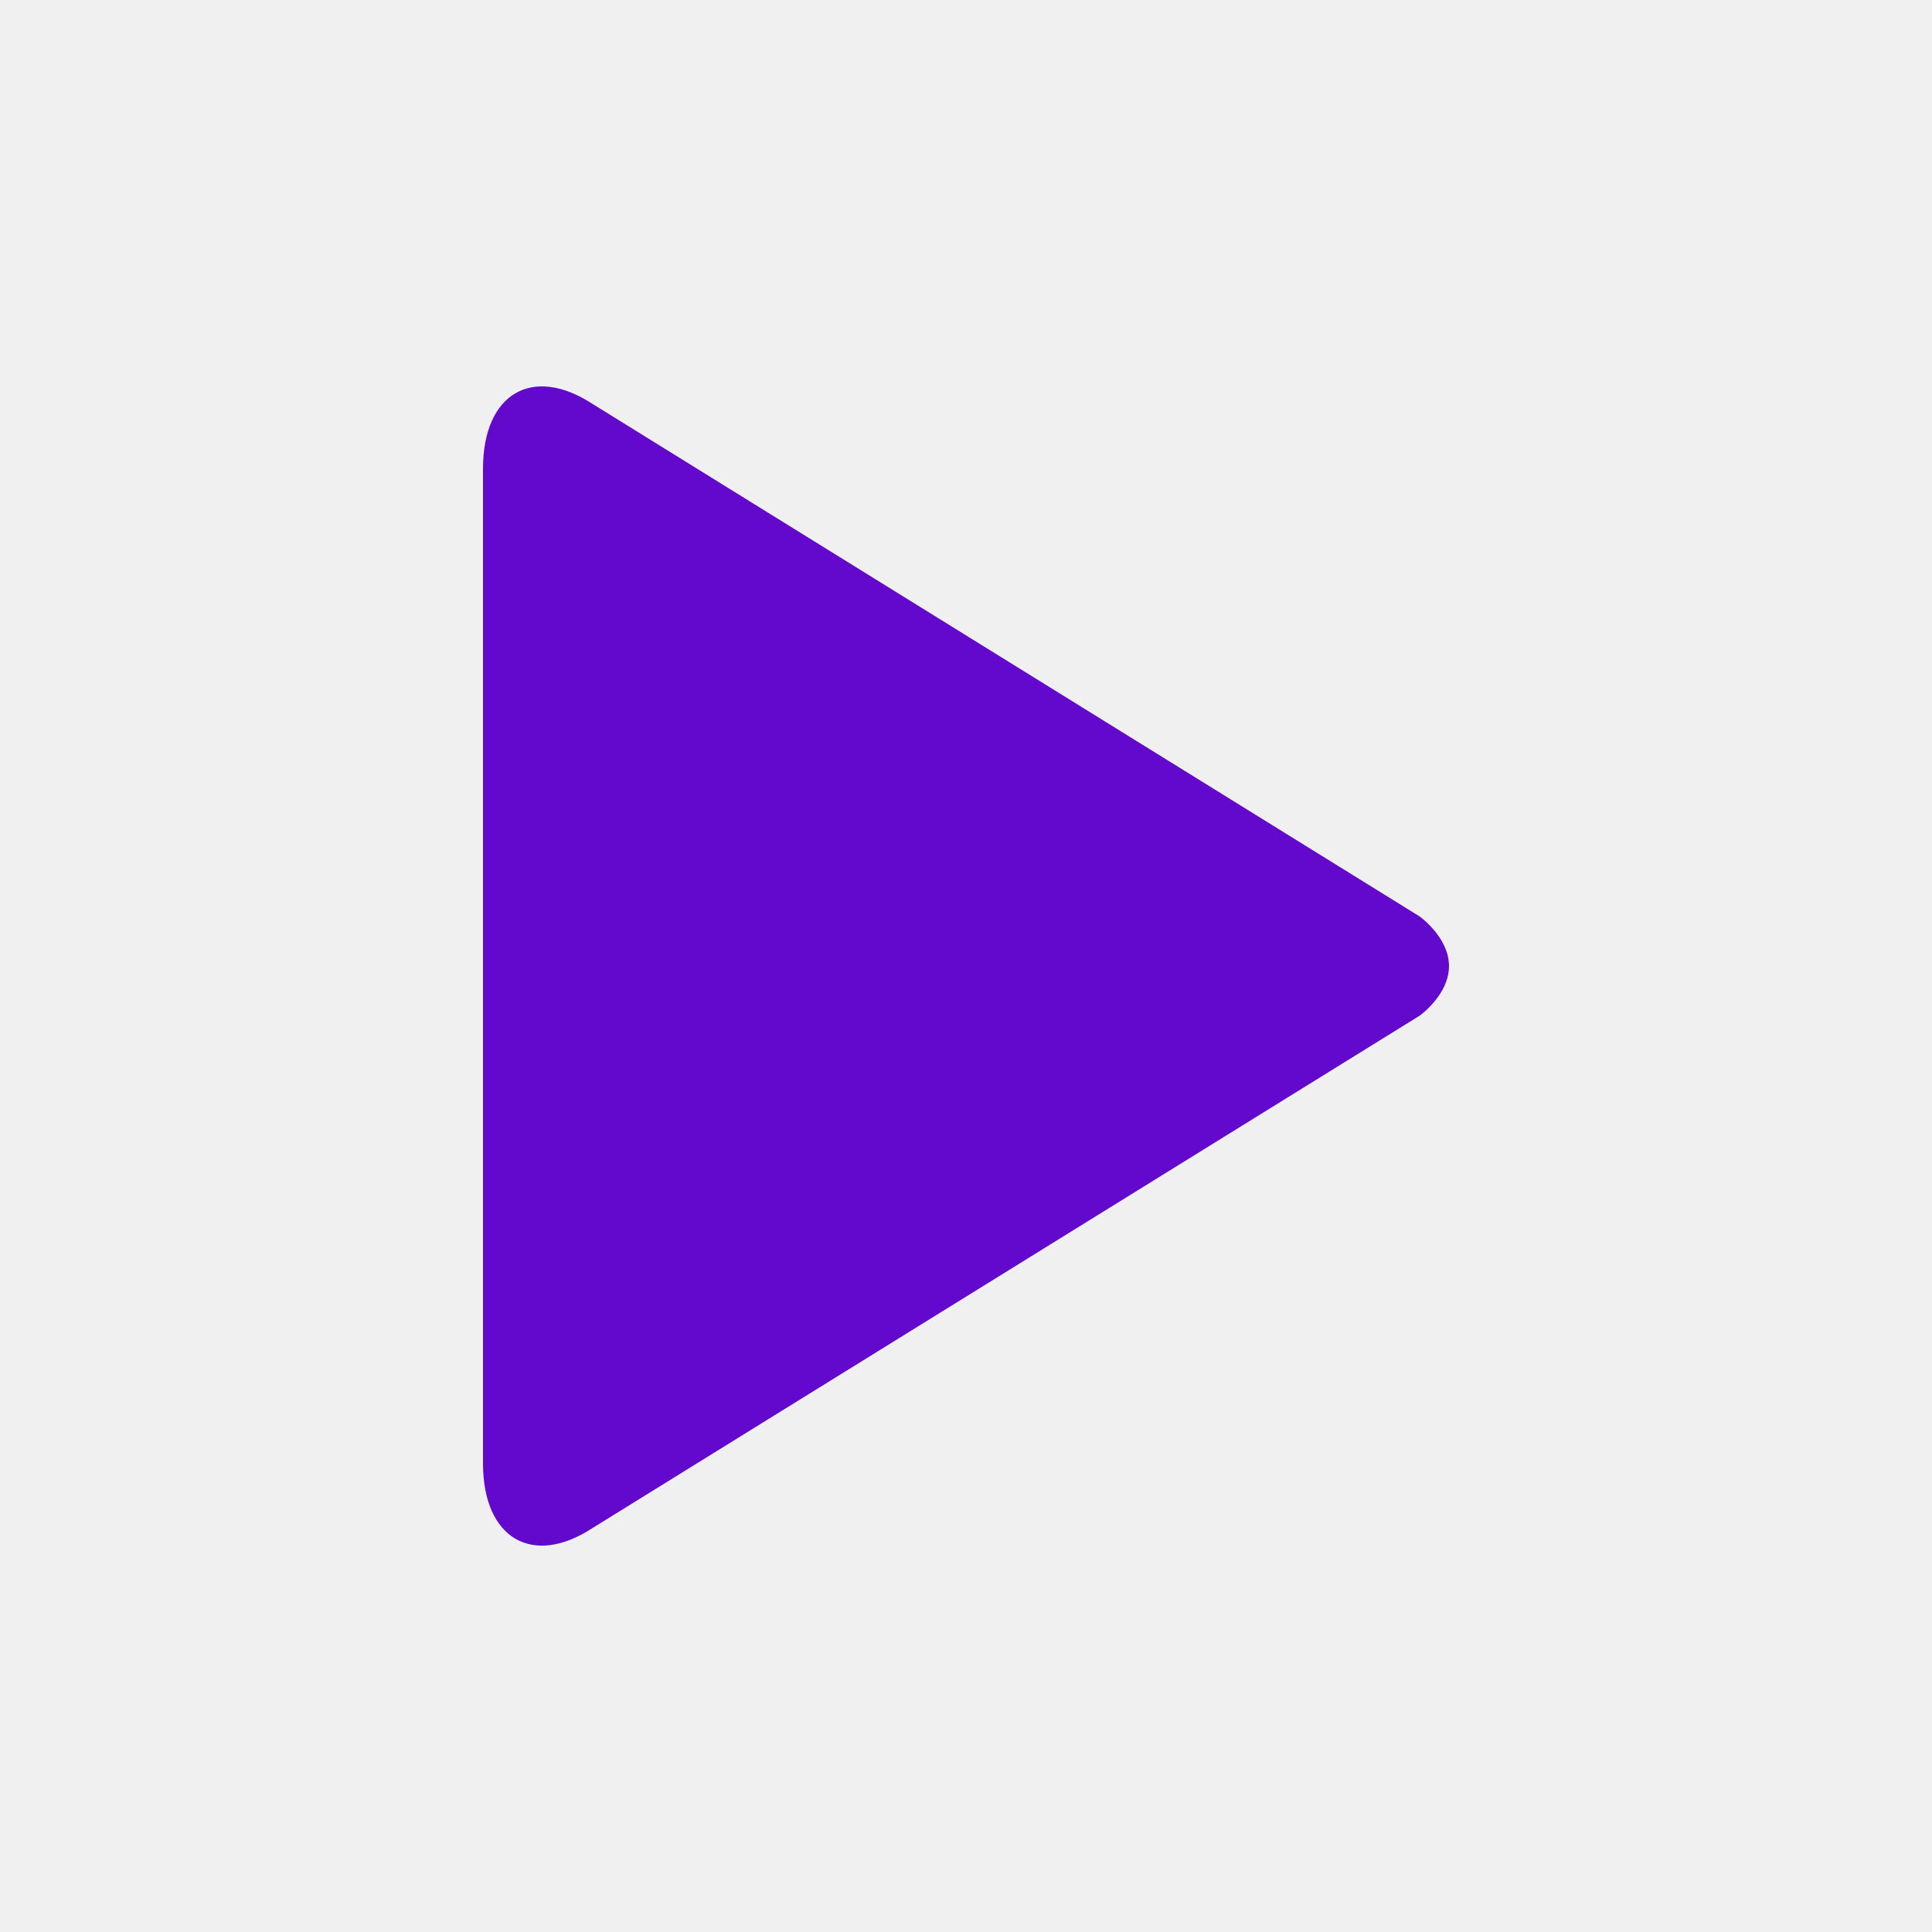
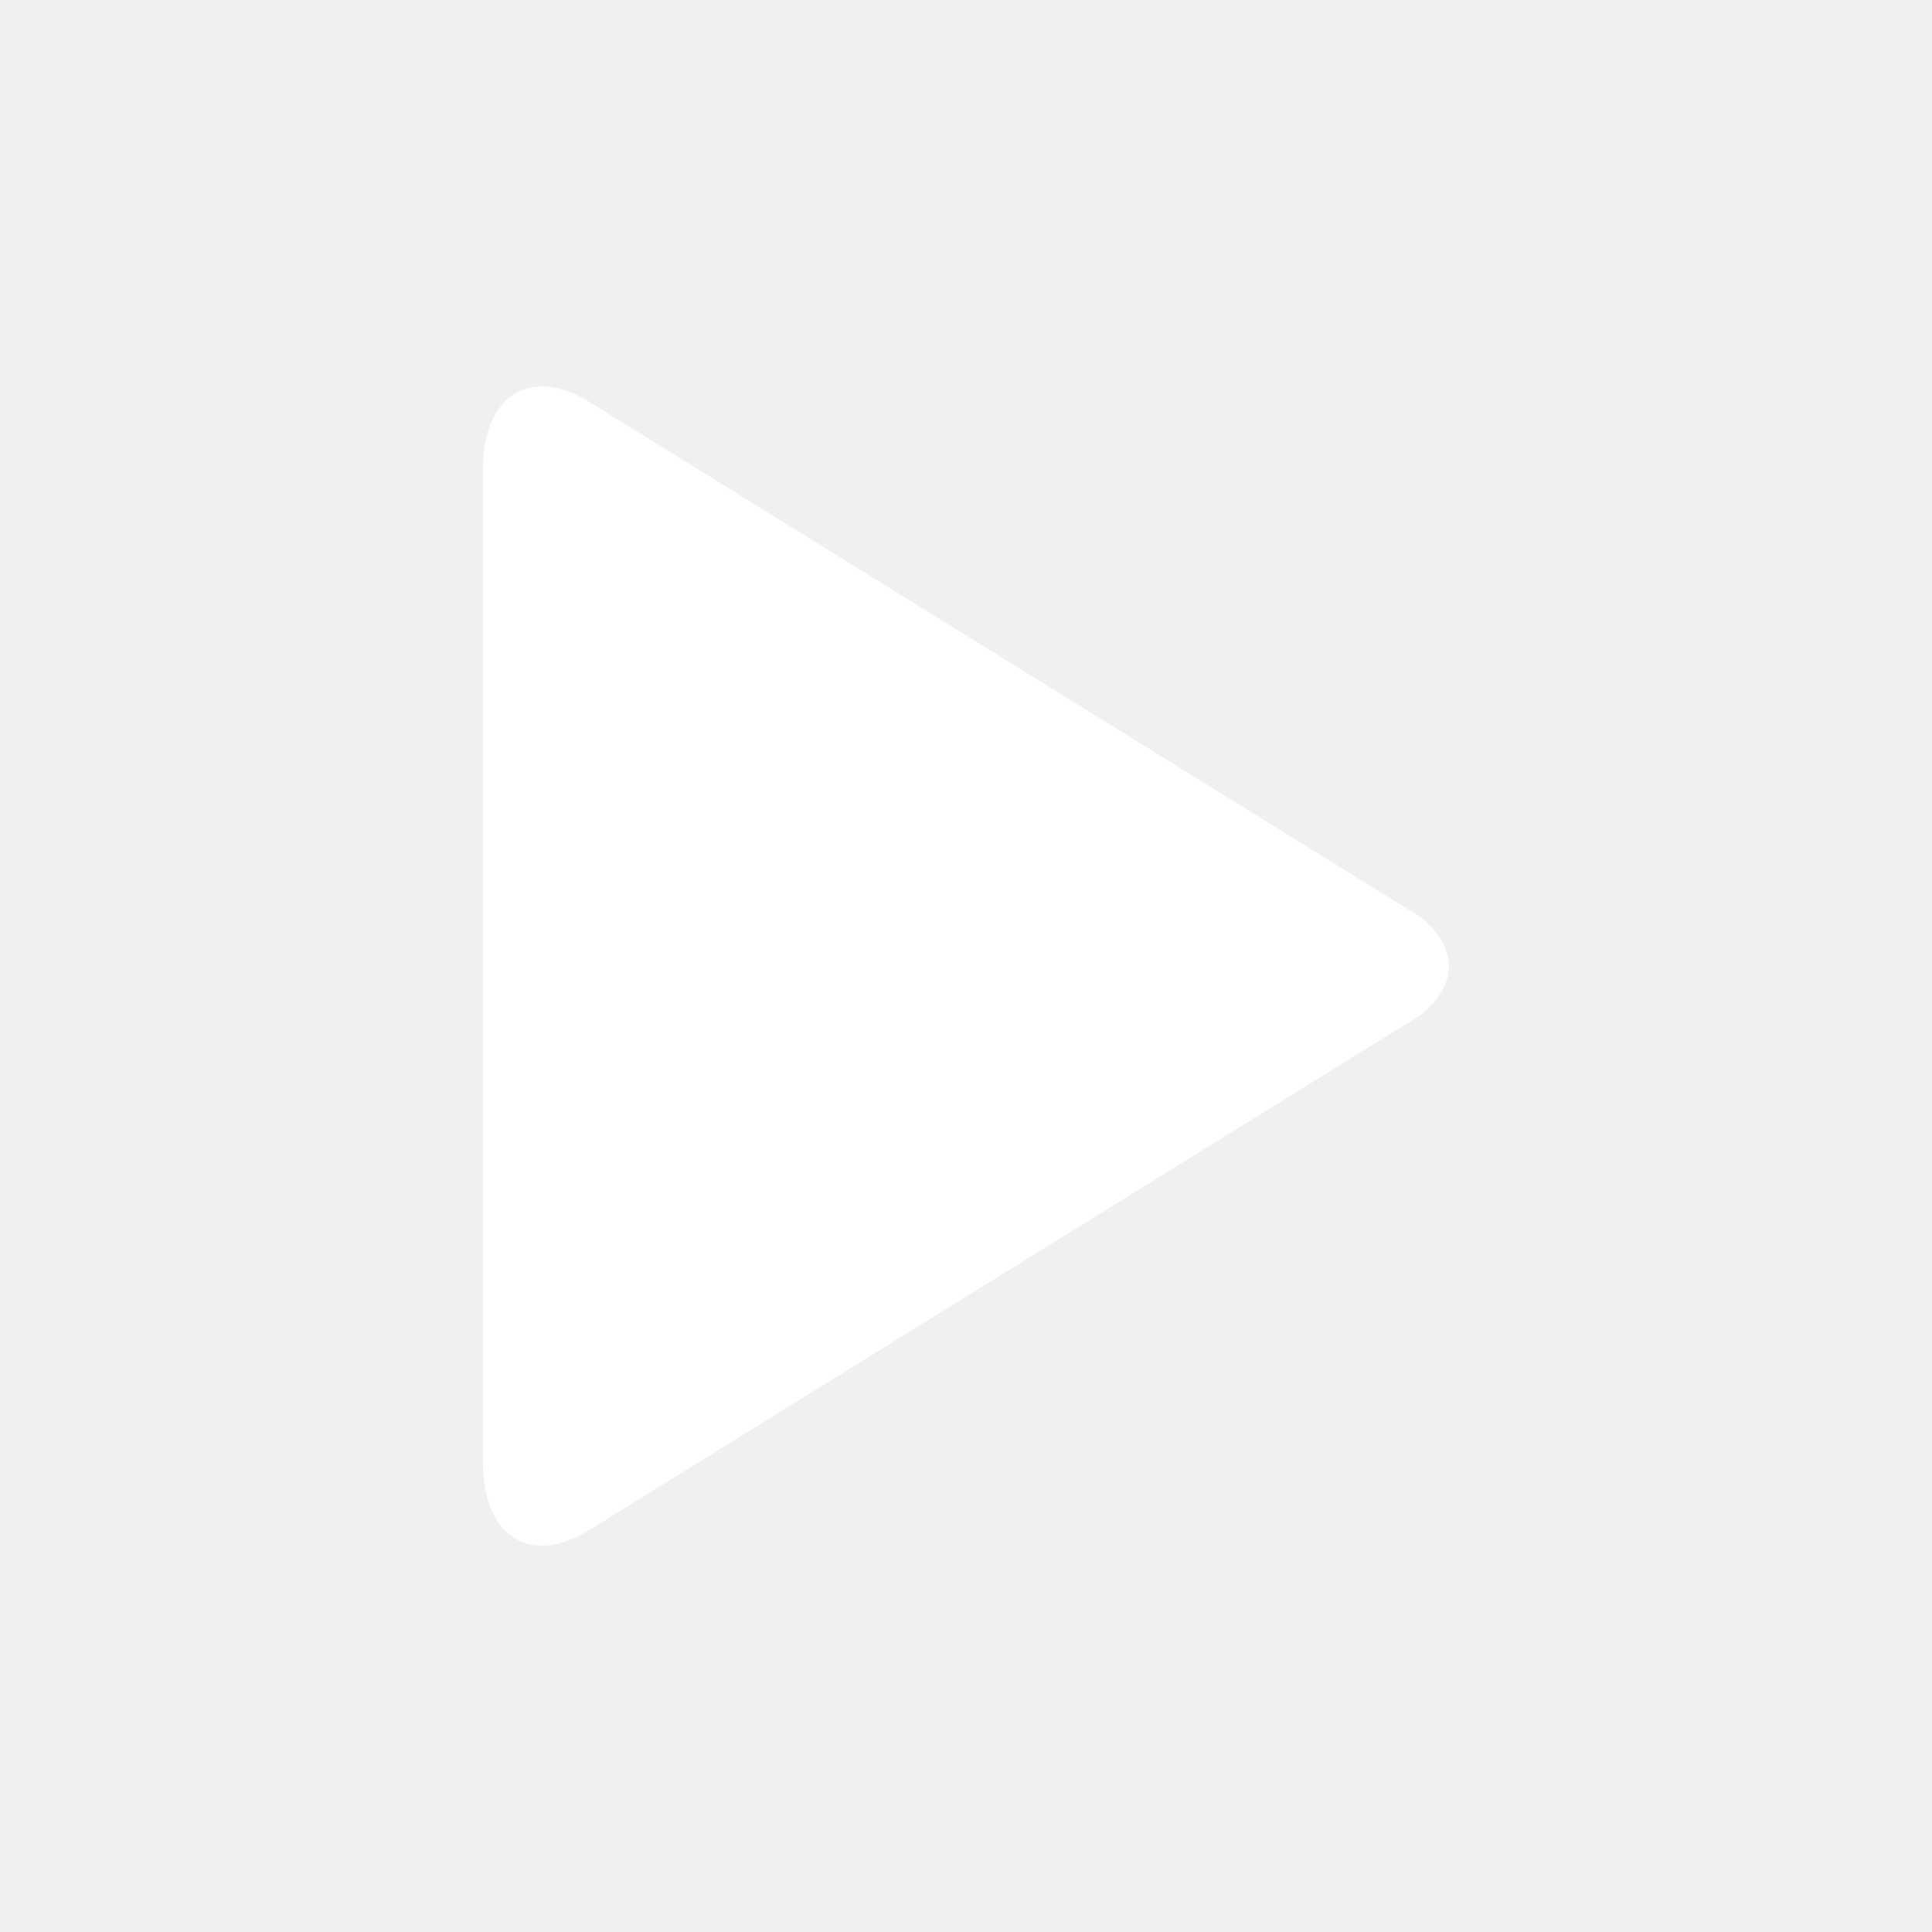
<svg xmlns="http://www.w3.org/2000/svg" width="1em" height="1em" viewBox="0 0 20 20">
-   <path fill="#6309ce" d="M15 10.001c0 .299-.305.514-.305.514l-8.561 5.303C5.51 16.227 5 15.924 5 15.149V4.852c0-.777.51-1.078 1.135-.67l8.561 5.305c-.001 0 .304.215.304.514" />
+   <path fill="#ffffff" d="M15 10.001c0 .299-.305.514-.305.514l-8.561 5.303C5.51 16.227 5 15.924 5 15.149V4.852c0-.777.51-1.078 1.135-.67l8.561 5.305c-.001 0 .304.215.304.514" />
</svg>
